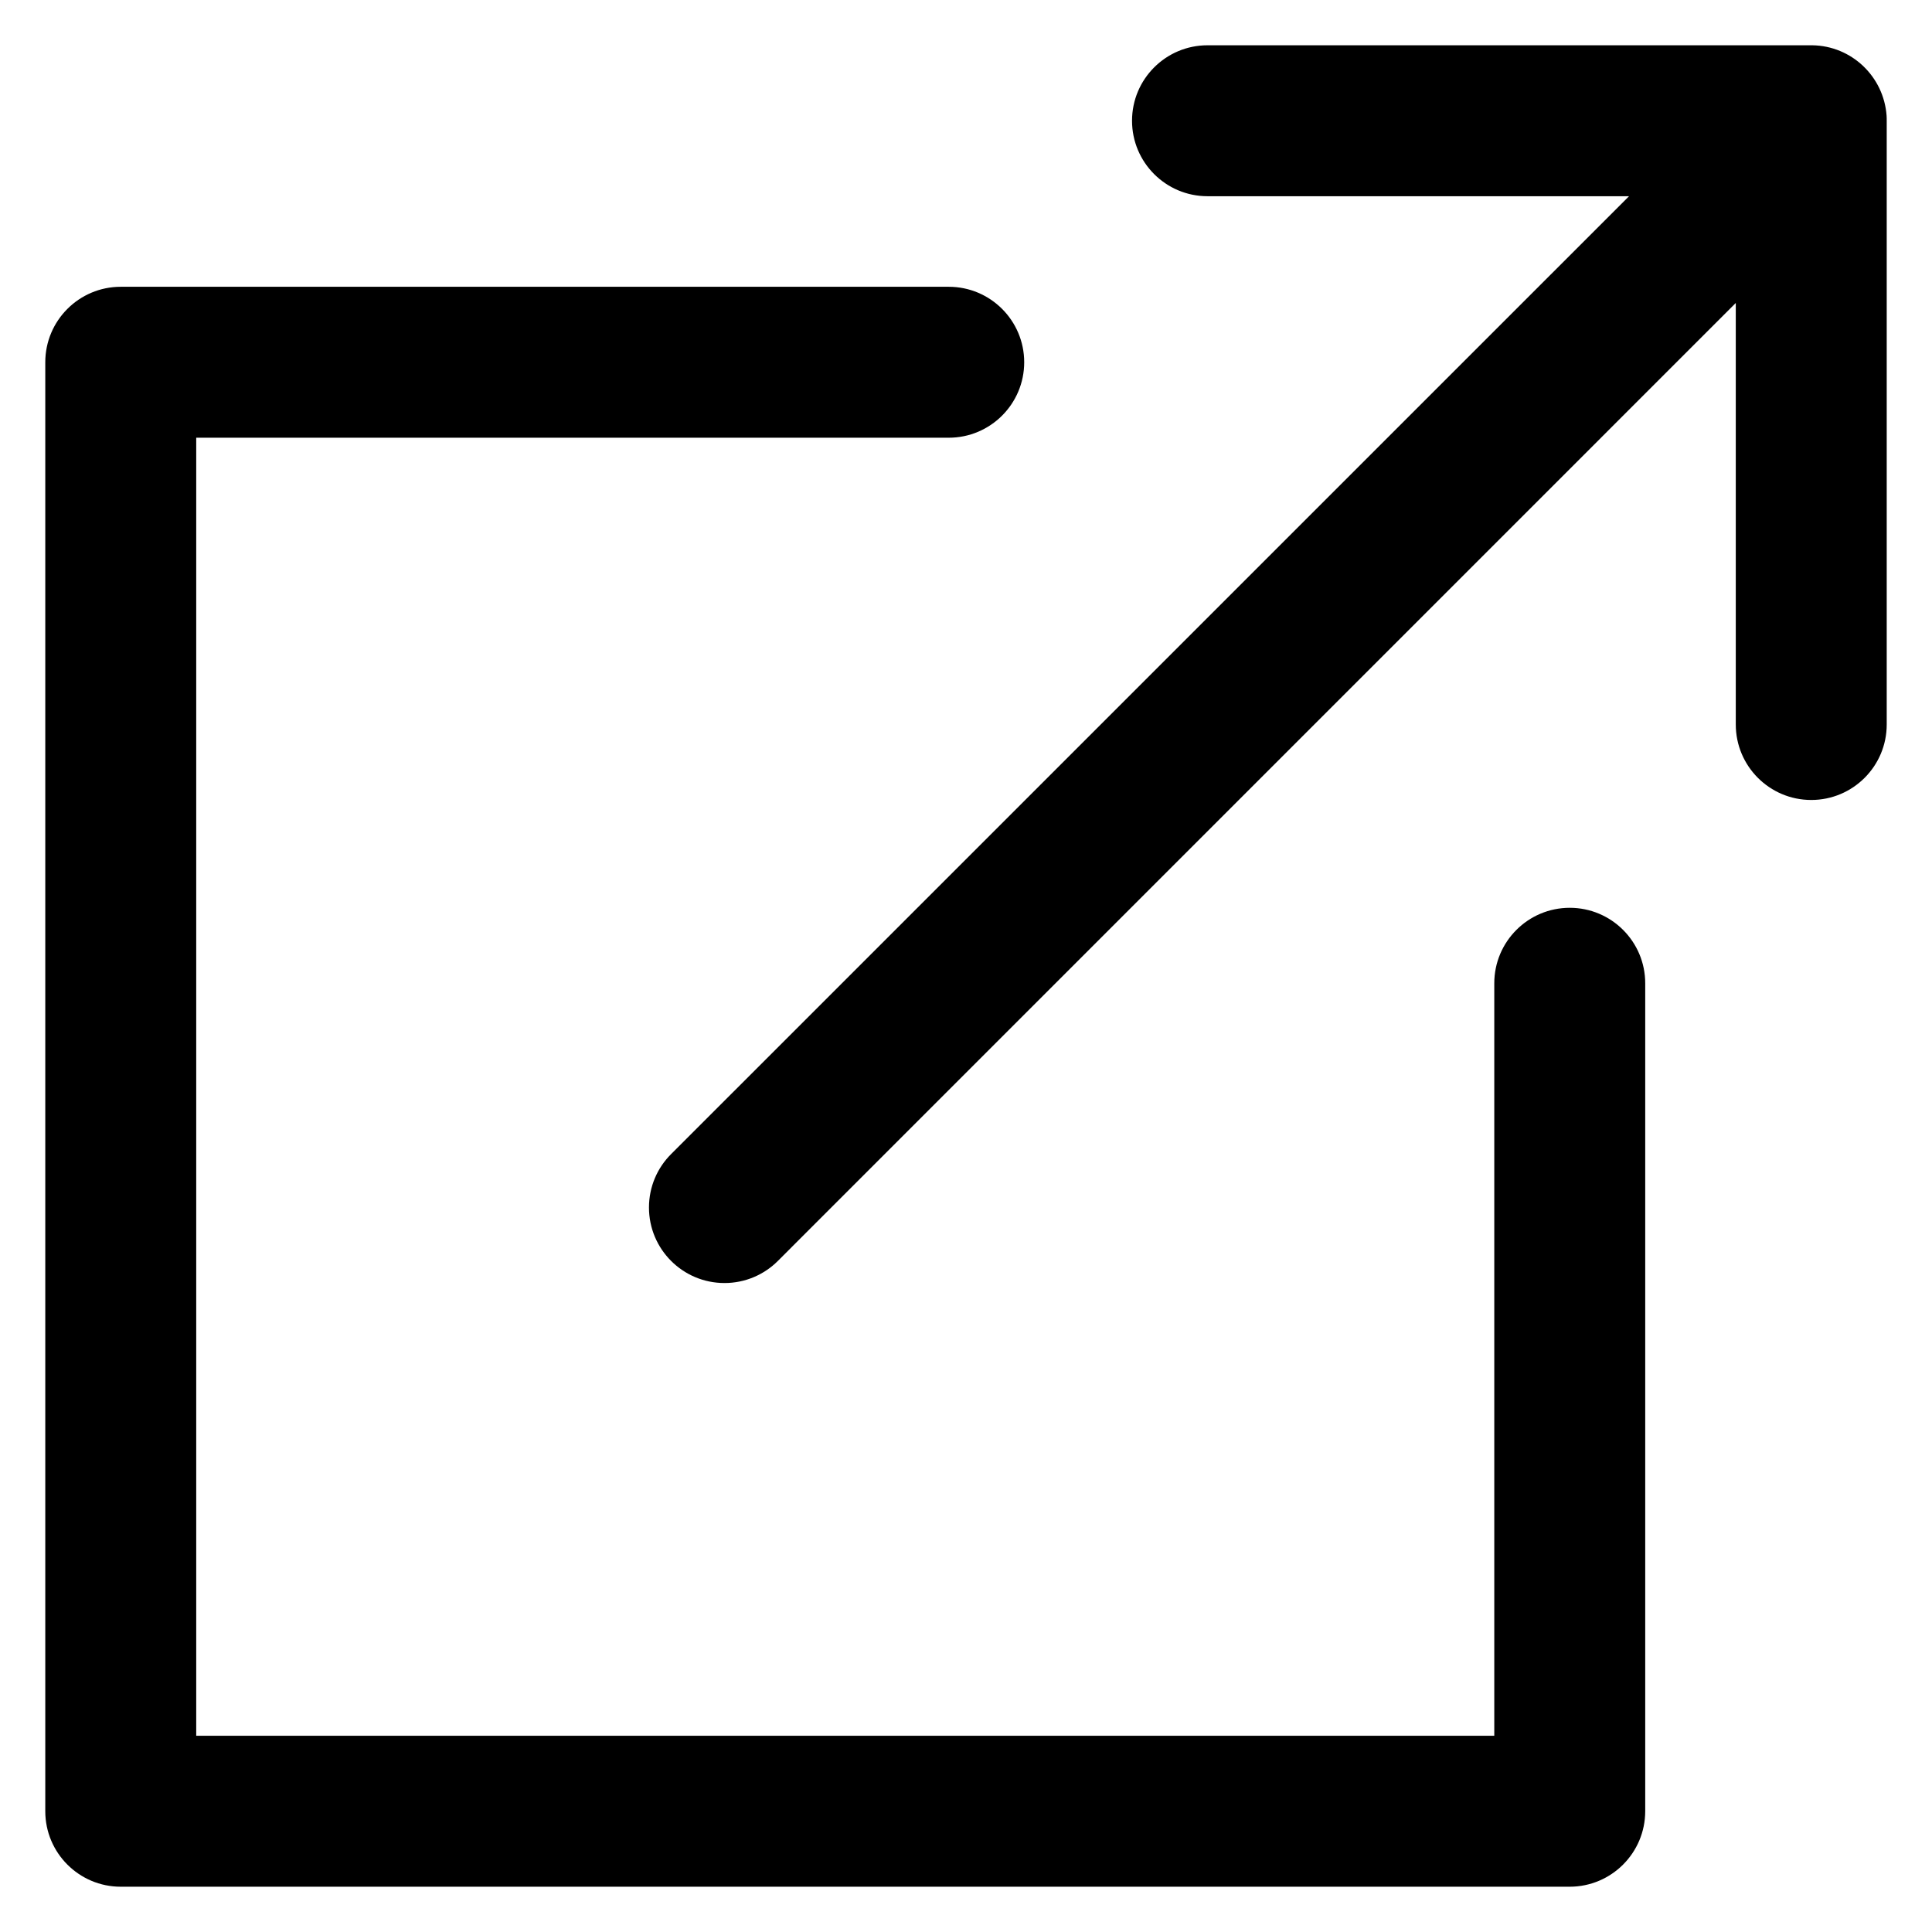
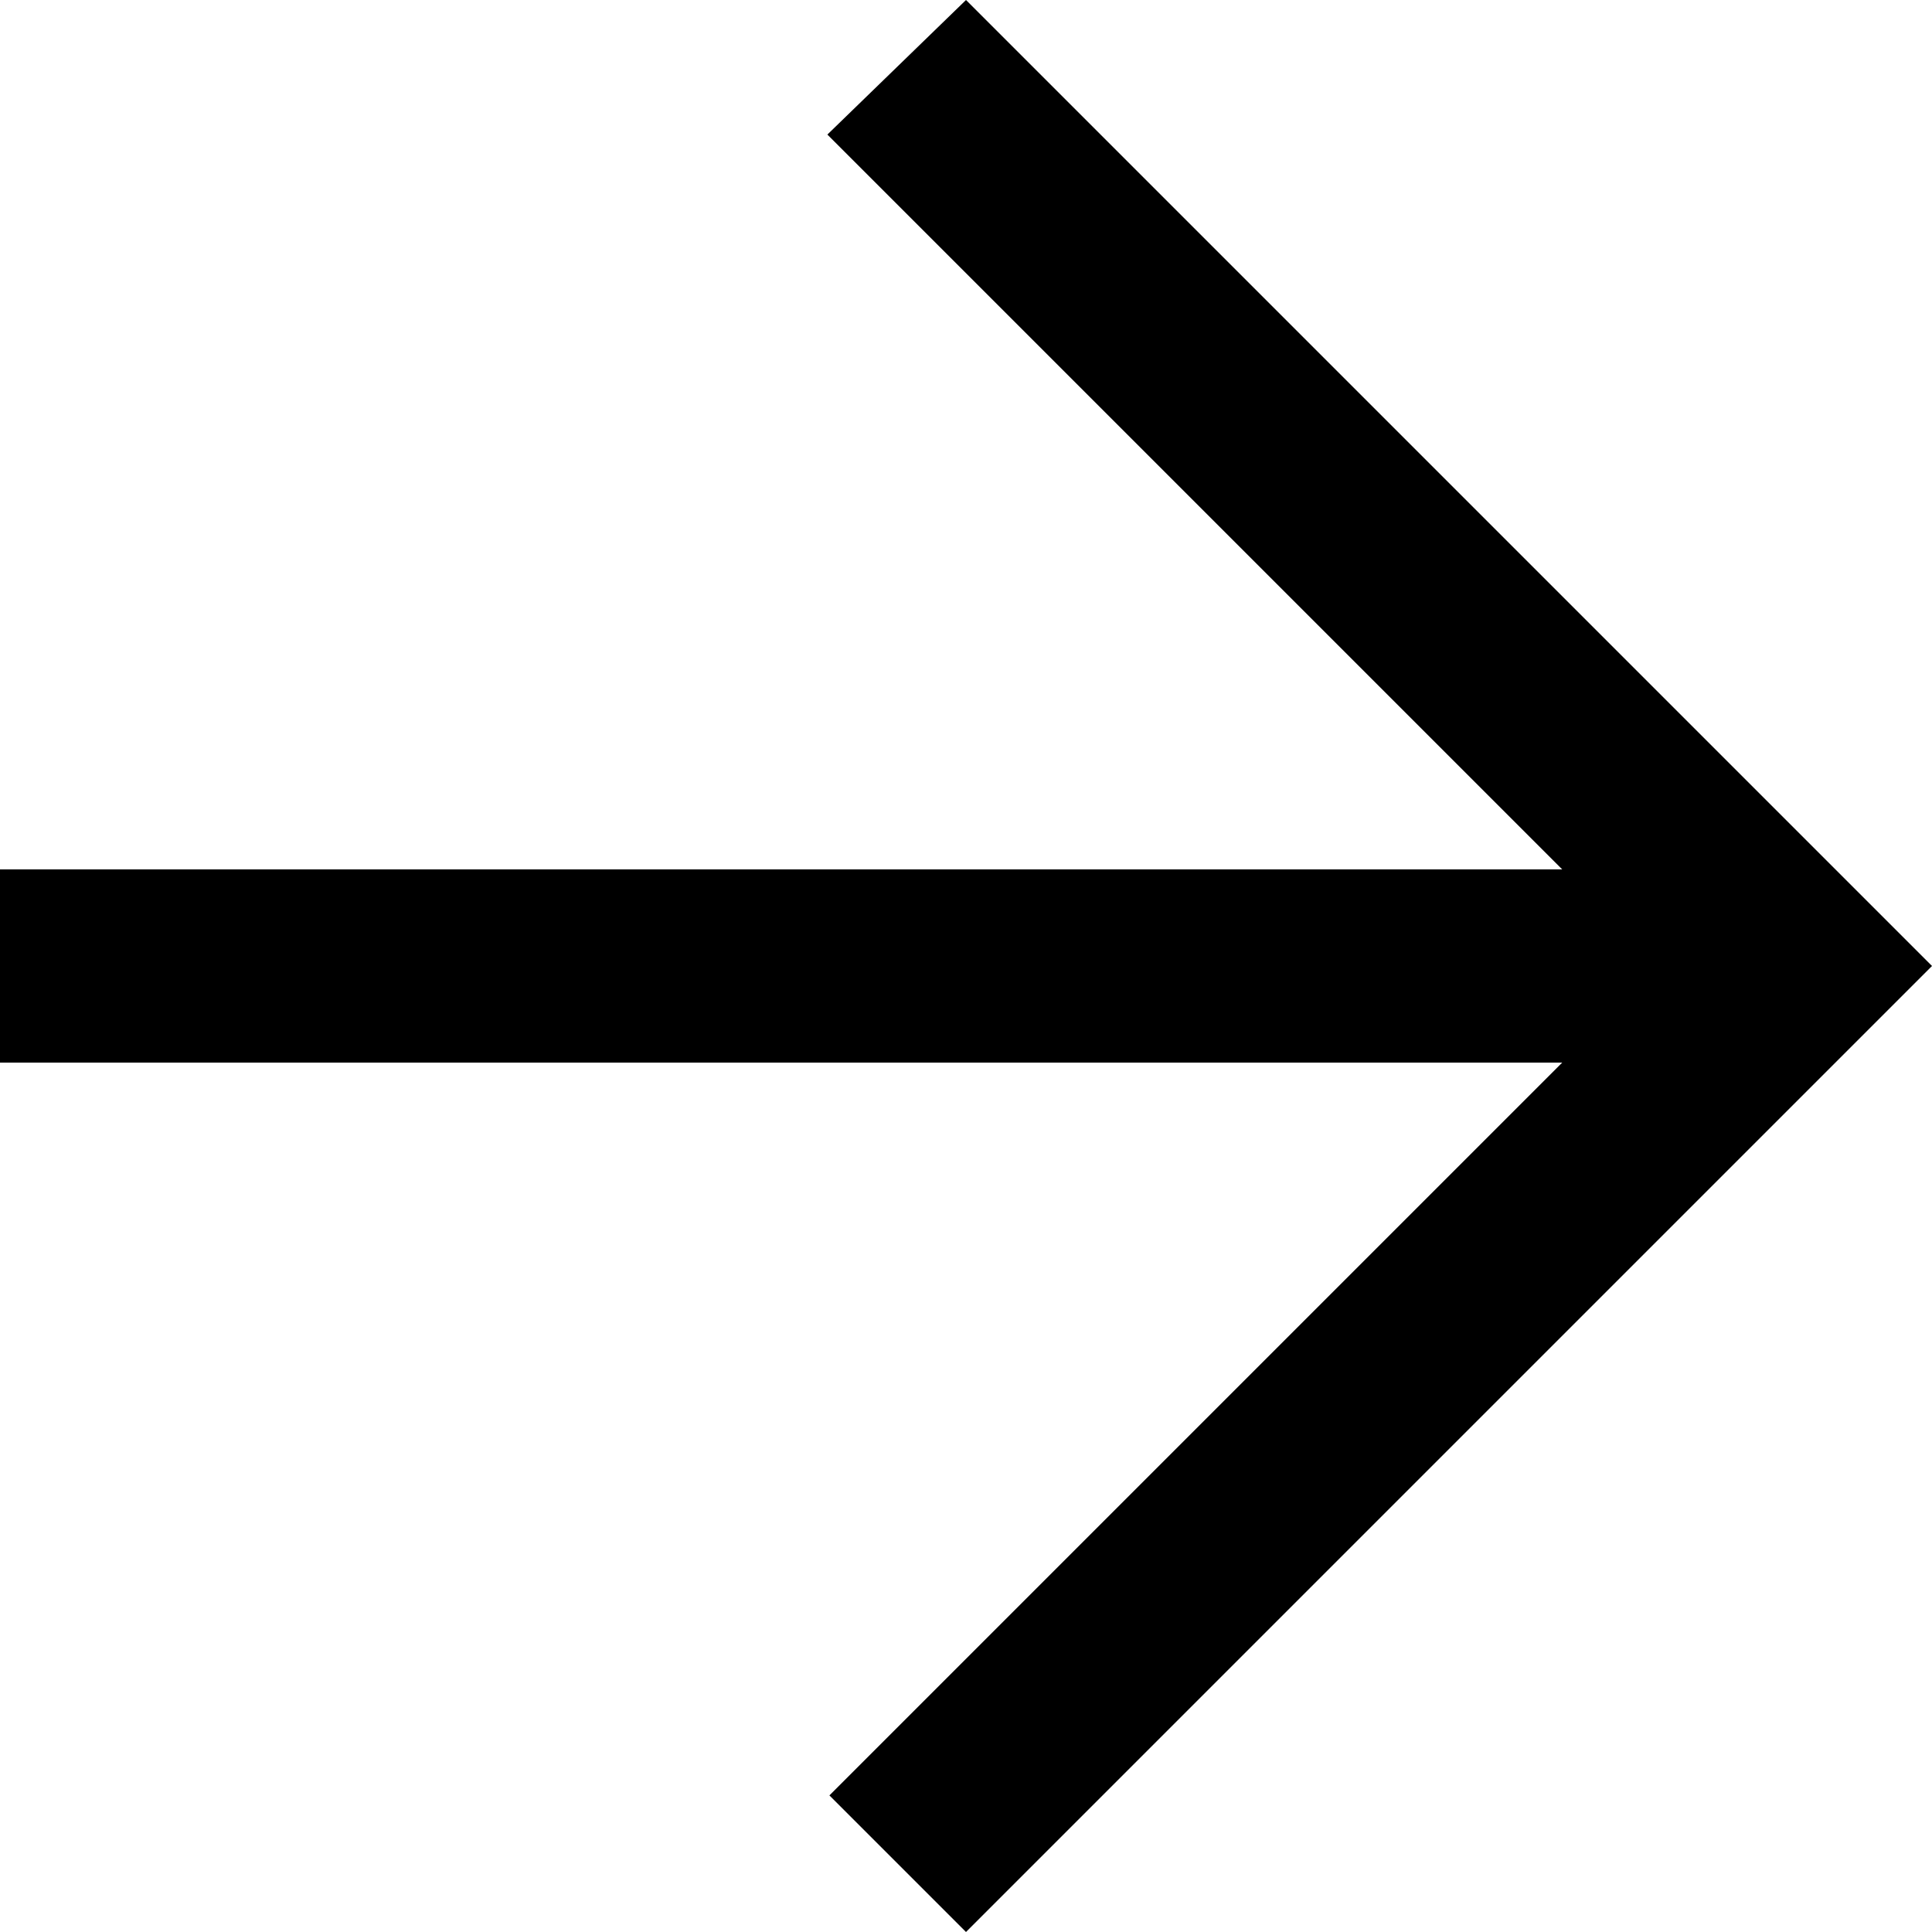
- <svg xmlns="http://www.w3.org/2000/svg" fill="#000000" width="800px" height="800px" viewBox="0 0 32 32" version="1.1">
-   <path d="M26 15.036c-0.69 0-1.25 0.56-1.25 1.25v12.464h-21.5v-21.5h12.464c0.69 0 1.25-0.56 1.25-1.25s-0.56-1.25-1.25-1.25v0h-13.714c-0.69 0-1.25 0.56-1.25 1.25v0 24c0 0.69 0.56 1.25 1.25 1.25h24c0.69-0.001 1.249-0.56 1.25-1.25v-13.714c-0-0.69-0.56-1.25-1.25-1.25h-0zM31.248 1.917c-0.046-0.648-0.578-1.158-1.231-1.167h-10.017c-0.69 0-1.25 0.56-1.25 1.25s0.56 1.25 1.25 1.25v0h6.982l-15.866 15.865c-0.227 0.226-0.367 0.539-0.367 0.885 0 0.691 0.56 1.251 1.251 1.251 0.345 0 0.658-0.14 0.884-0.366v0l15.866-15.867v6.982c0 0.69 0.56 1.25 1.25 1.25s1.25-0.56 1.25-1.25v0-9.991c0-0.031 0-0.062-0.002-0.092z" />
+ <svg xmlns="http://www.w3.org/2000/svg" width="800px" height="800px" viewBox="0 0 20 20" version="1.1">
+   <defs>
+ 
+ </defs>
+   <g id="Page-1" stroke="none" stroke-width="1" fill="none" fill-rule="evenodd">
+     <g id="Dribbble-Light-Preview" transform="translate(-180, -6639)" fill="#000000">
+       <g id="icons" transform="translate(56, 160)">
+         <path d="M134,6479 L132.565,6480.393 L140.172,6488 L124,6488 L124,6490 L140.172,6490 L132.586,6497.586 L134,6499 C137.661,6495.339 140.496,6492.504 144,6489 L134,6479" id="arrow_right-[#349]">
+ 
+ </path>
+       </g>
+     </g>
+   </g>
</svg>
